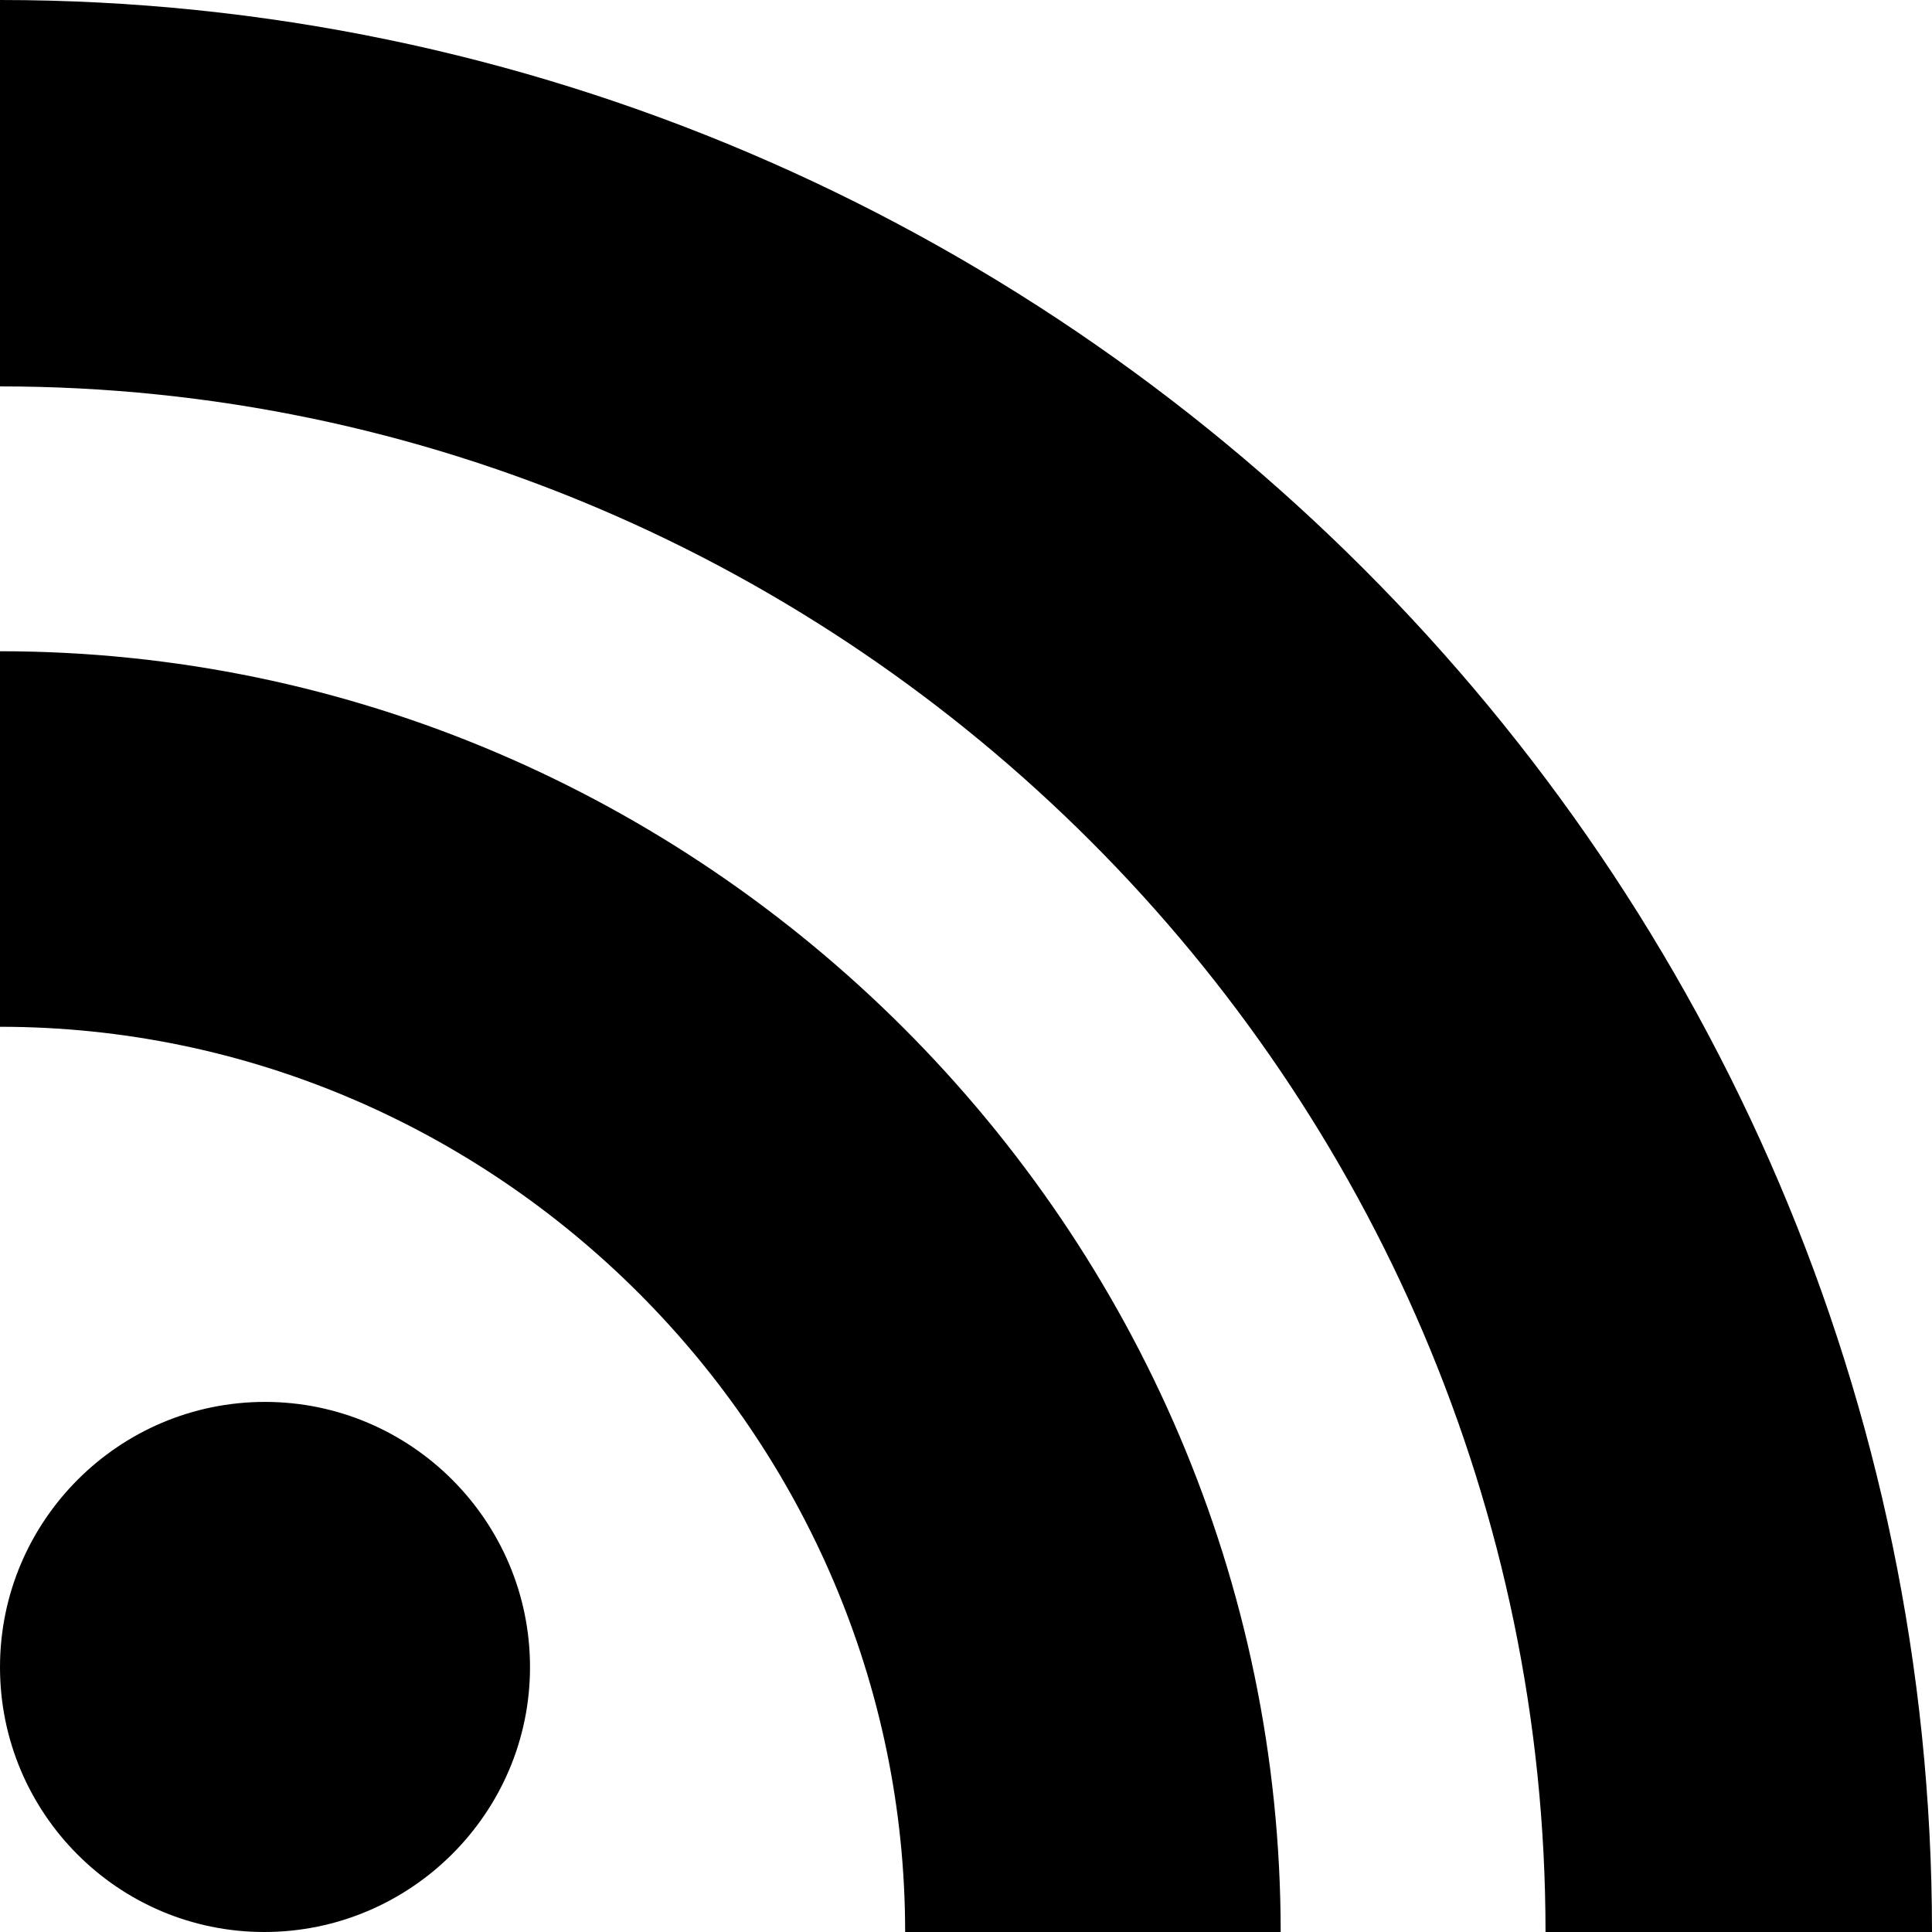
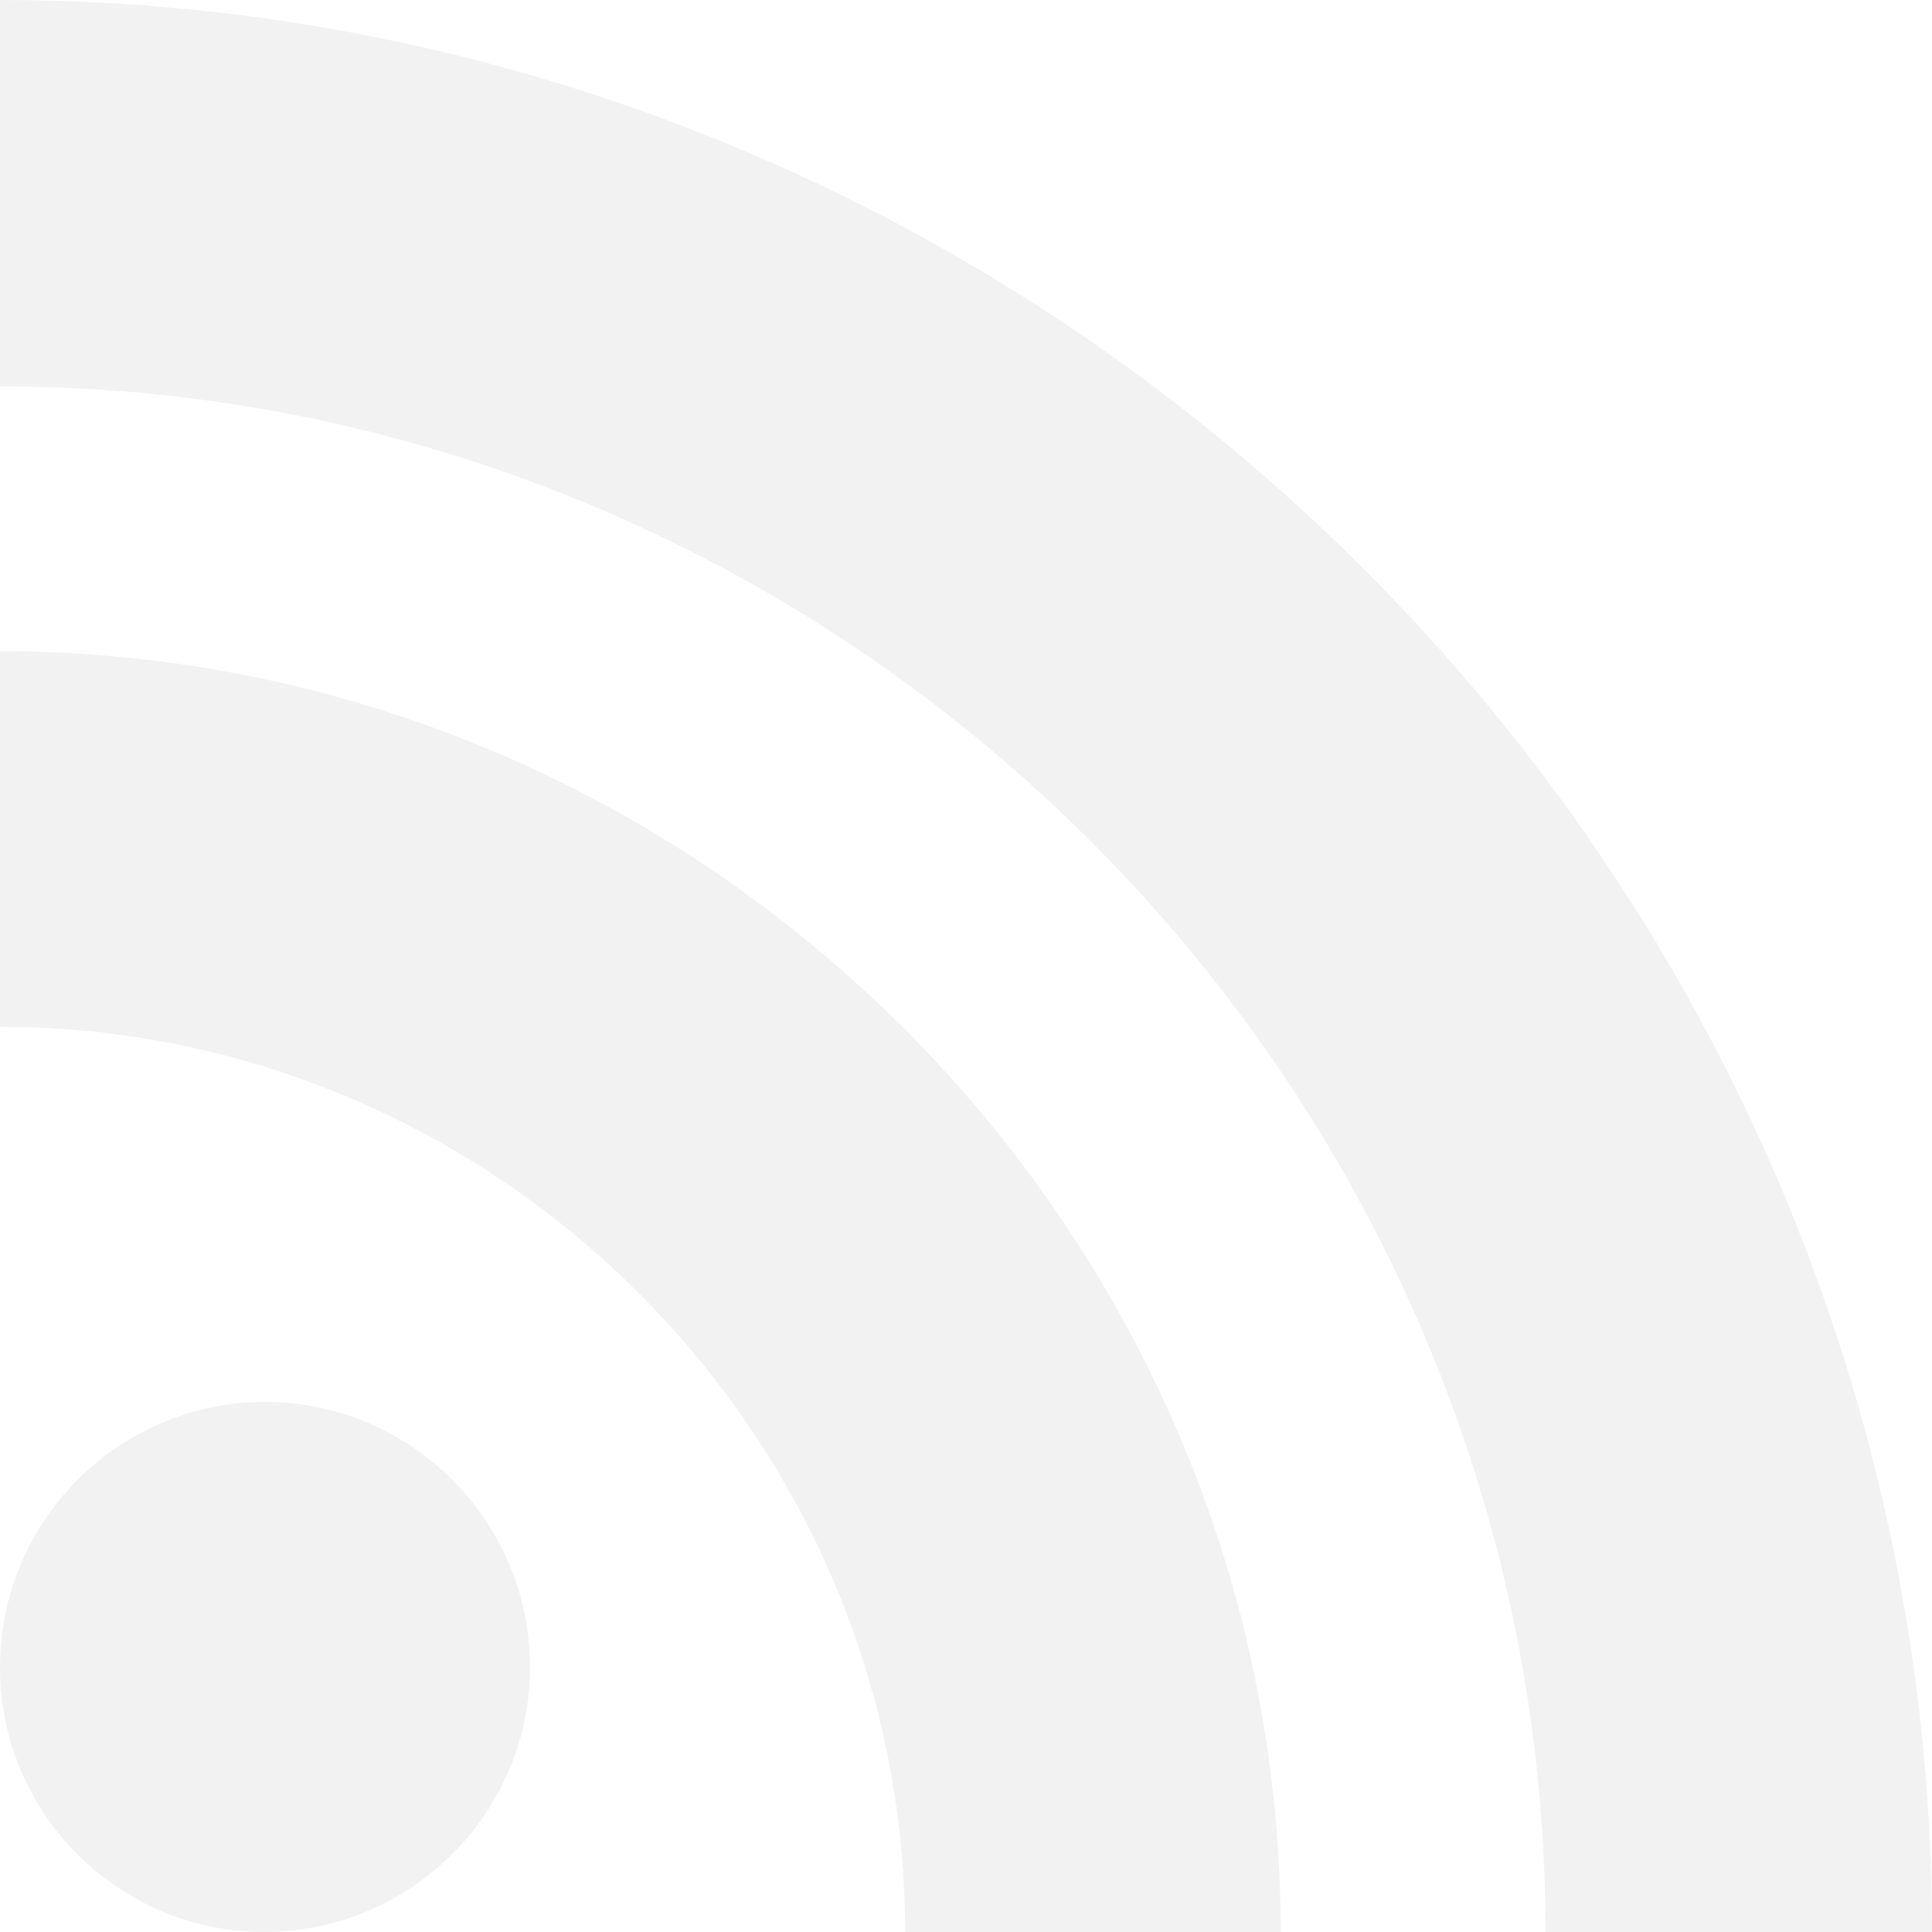
<svg xmlns="http://www.w3.org/2000/svg" role="img" viewBox="0 0 24 24">
-   <path d="M19.199 24C19.199 13.467 10.533 4.8 0 4.8V0c13.165 0 24 10.835 24 24h-4.801zM3.291 17.415c1.814 0 3.293 1.479 3.293 3.295 0 1.813-1.485 3.29-3.301 3.29C1.47 24 0 22.526 0 20.71s1.475-3.294 3.291-3.295zM15.909 24h-4.665c0-6.169-5.075-11.245-11.244-11.245V8.09c8.727 0 15.909 7.184 15.909 15.91z" />
+   <path fill="#f2f2f2" d="M19.199 24C19.199 13.467 10.533 4.8 0 4.8V0c13.165 0 24 10.835 24 24h-4.801zM3.291 17.415c1.814 0 3.293 1.479 3.293 3.295 0 1.813-1.485 3.29-3.301 3.29C1.47 24 0 22.526 0 20.71s1.475-3.294 3.291-3.295zM15.909 24h-4.665c0-6.169-5.075-11.245-11.244-11.245V8.09c8.727 0 15.909 7.184 15.909 15.91z" />
</svg>
